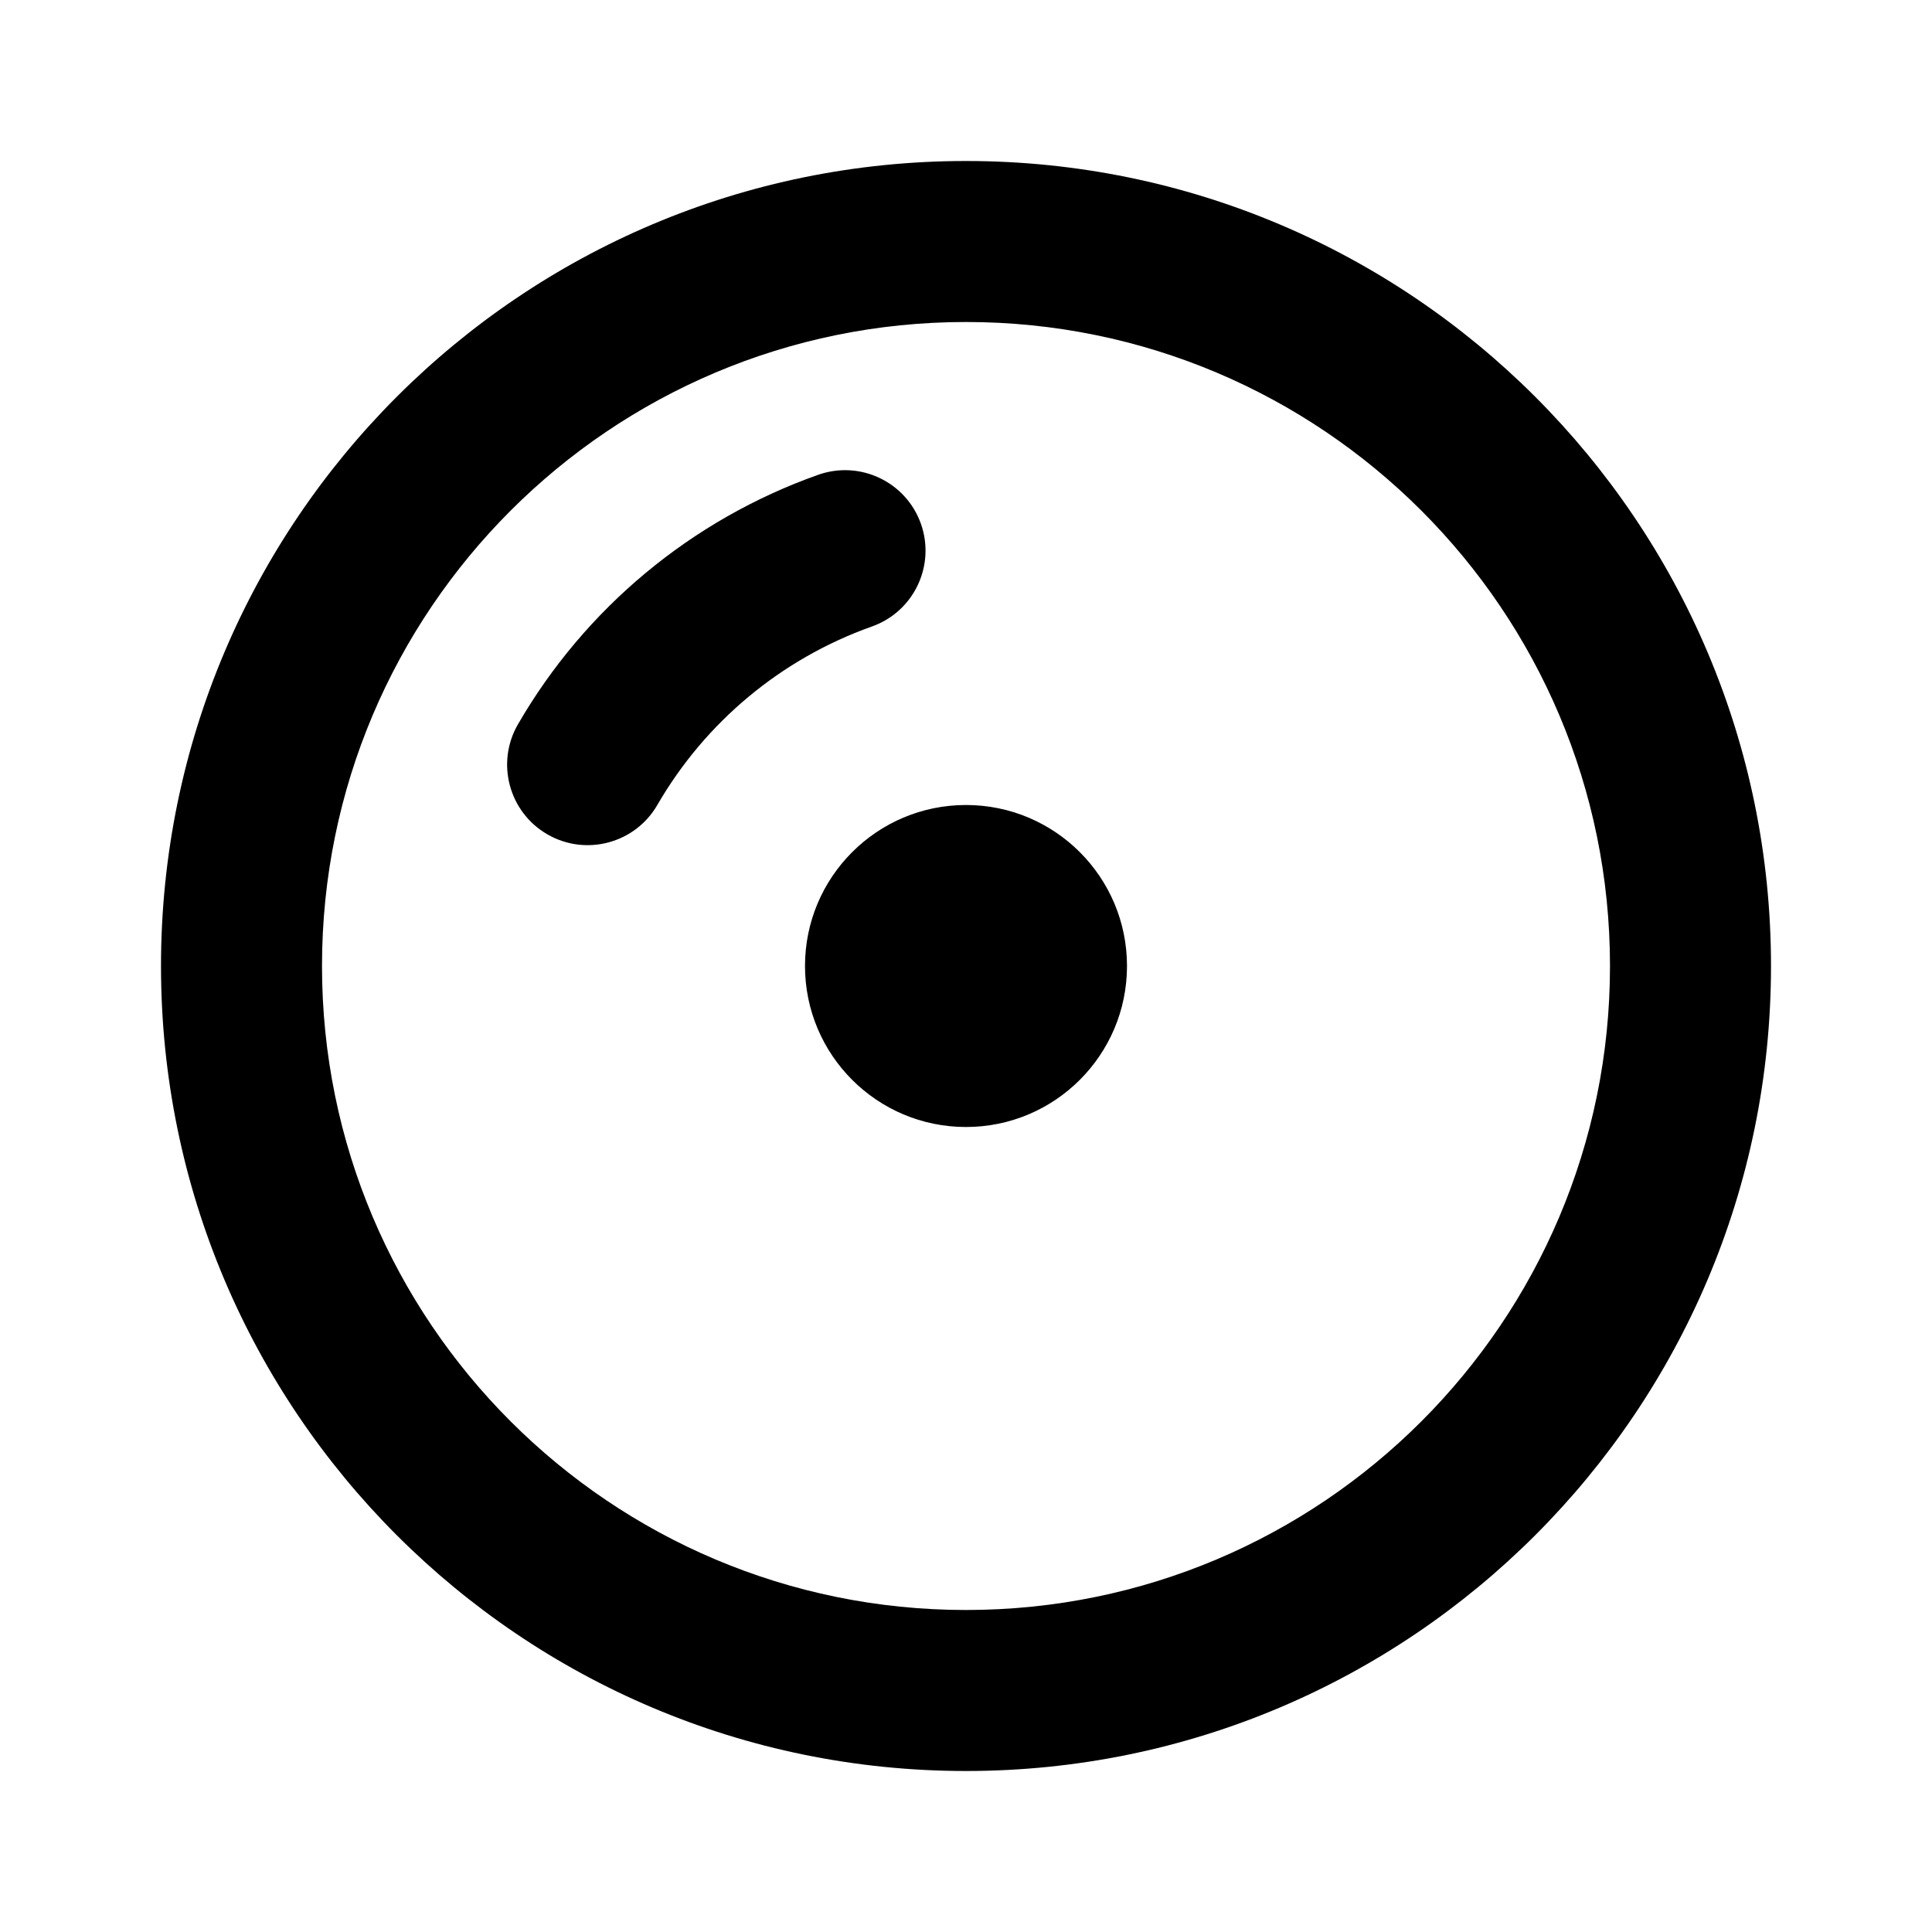
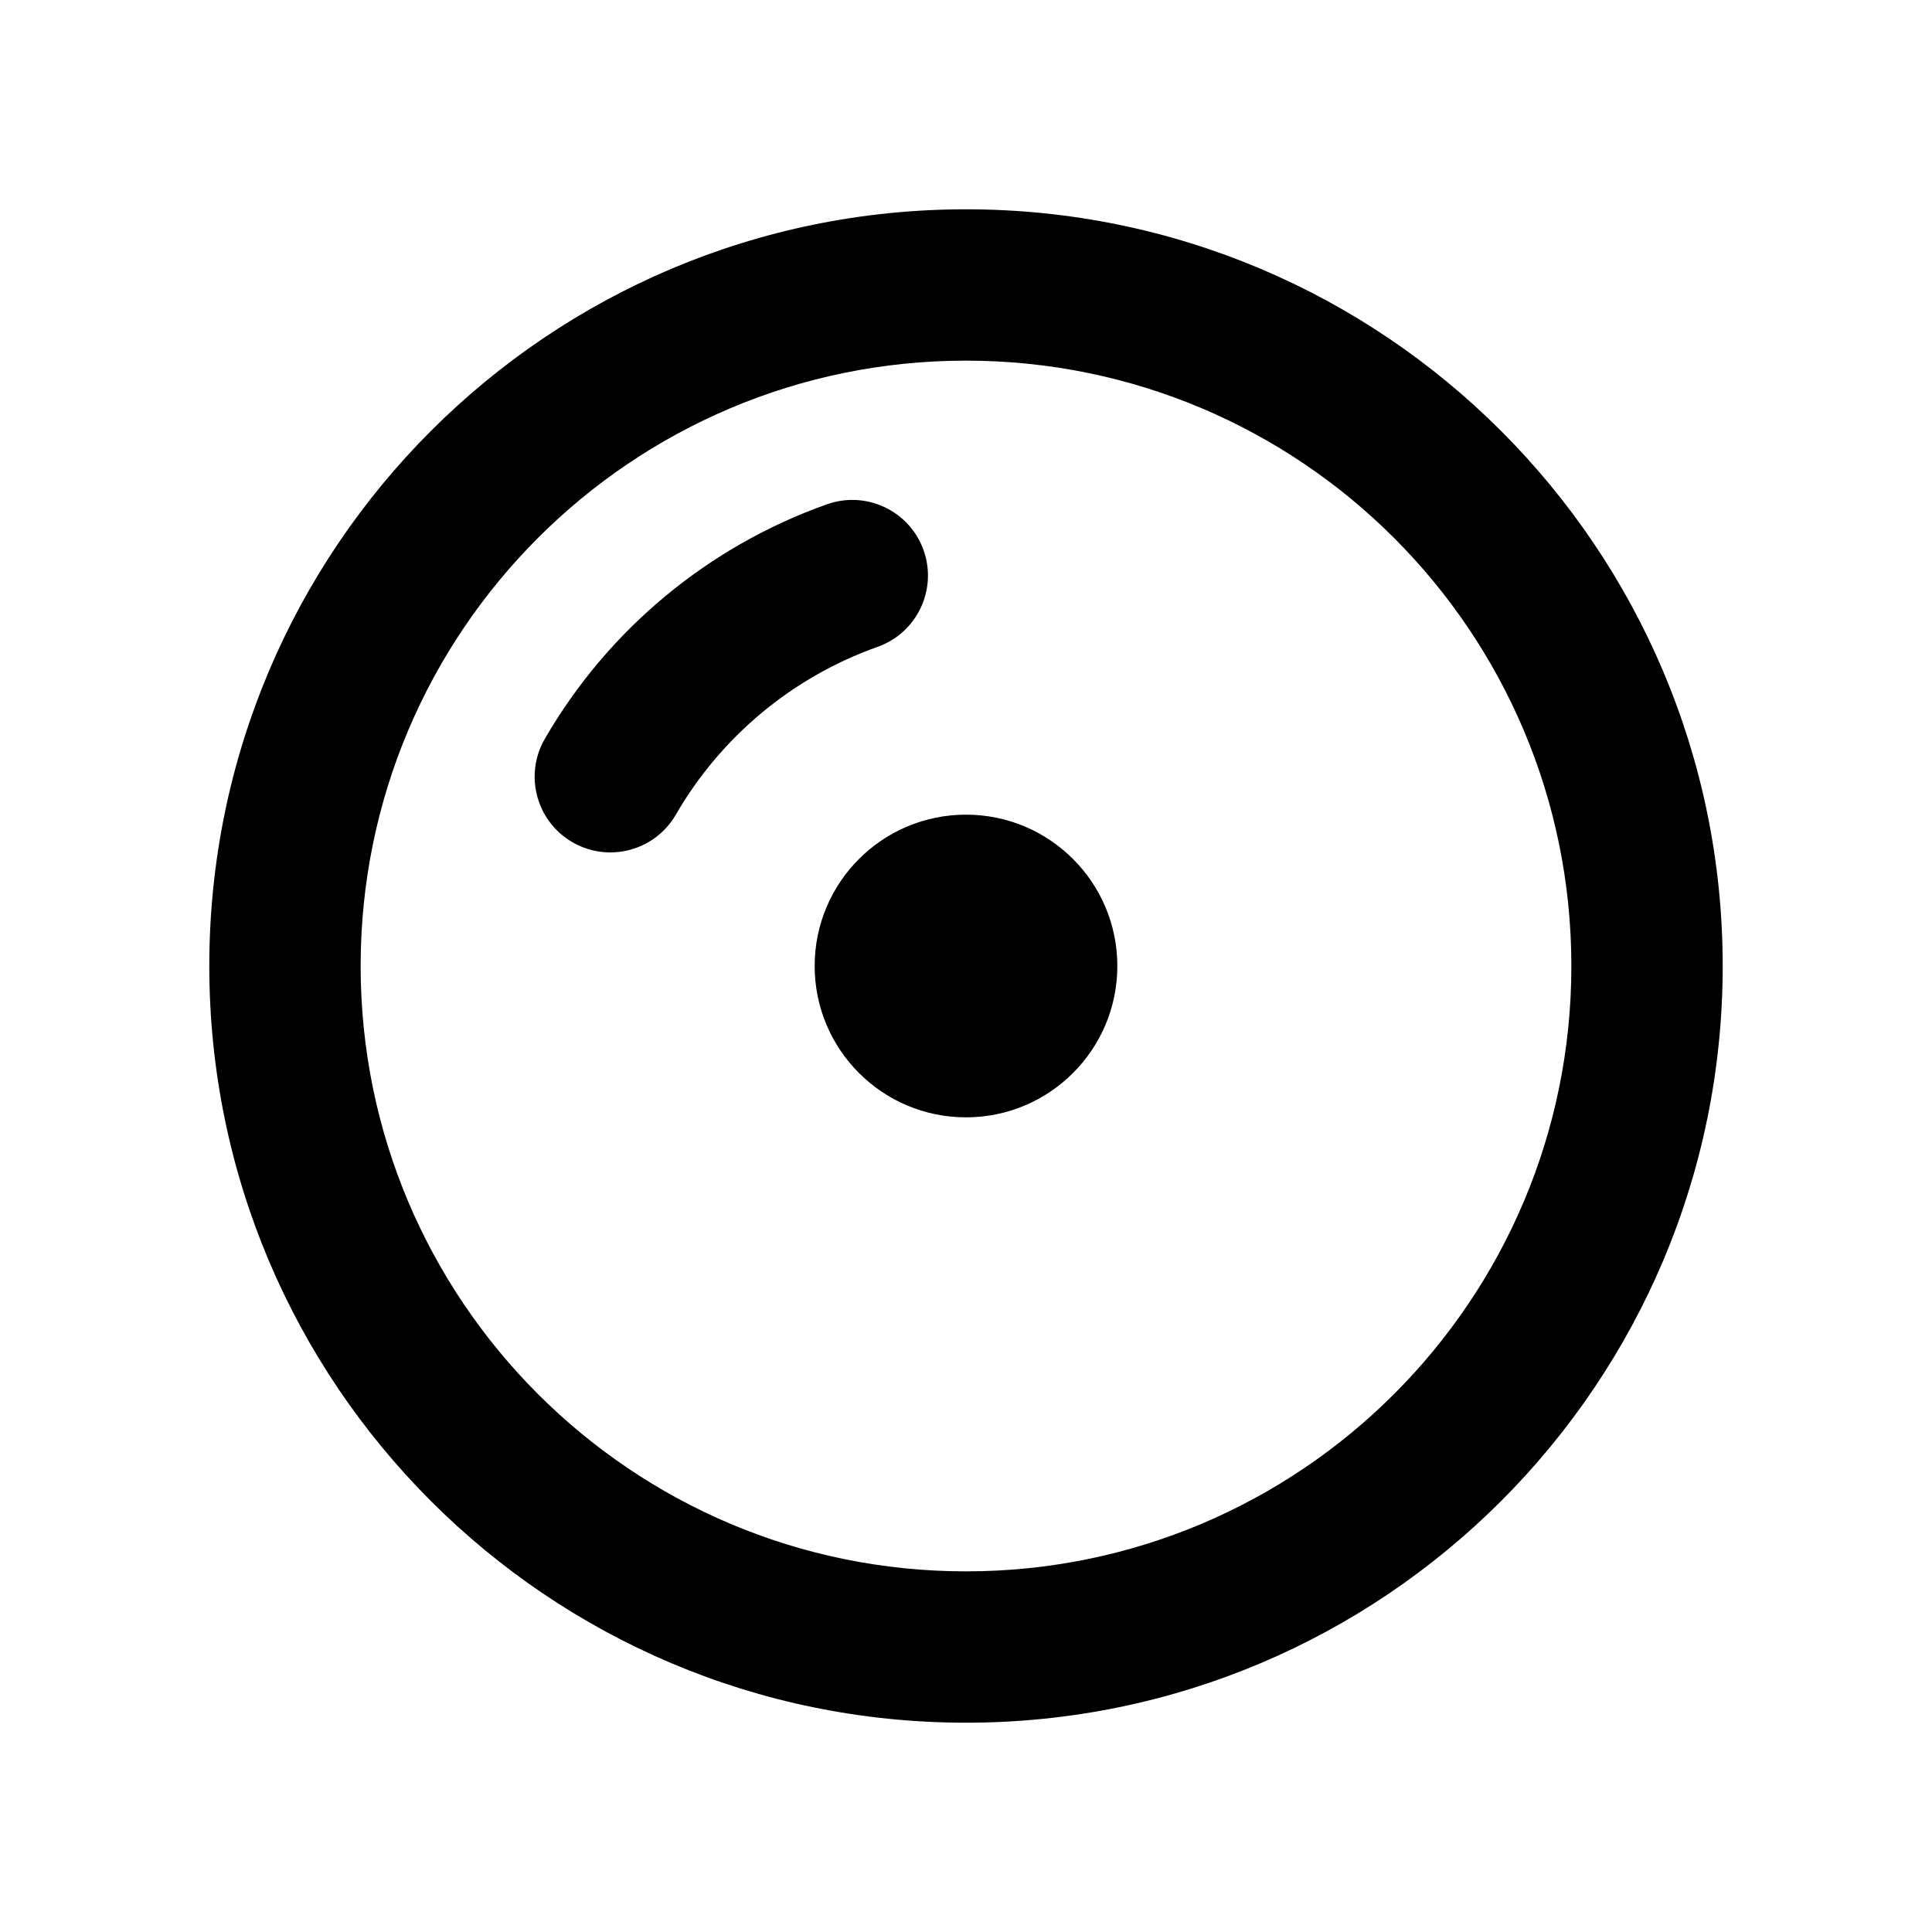
- <svg xmlns="http://www.w3.org/2000/svg" width="24" height="24">
+ <svg xmlns="http://www.w3.org/2000/svg" width="24" height="24" viewBox="0 0 24 24">
  <g fill="none">
    <path d="M24 0v24H0V0zM12.593 23.258l-.011.002-.071.035-.02.004-.014-.004-.071-.035c-.01-.004-.019-.001-.024.005l-.004.01-.017.428.005.02.01.013.104.074.015.004.012-.004.104-.074.012-.016.004-.017-.017-.427c-.002-.01-.009-.017-.017-.018m.265-.113-.013.002-.185.093-.01.01-.003.011.018.43.005.012.008.007.201.093c.012.004.023 0 .029-.008l.004-.014-.034-.614c-.003-.012-.01-.02-.02-.022m-.715.002a.023.023 0 0 0-.027.006l-.006.014-.034.614c0 .012.007.02.017.024l.015-.002.201-.093.01-.008.004-.011.017-.43-.003-.012-.01-.01z" />
-     <path fill="currentColor" d="M12 2c5.523 0 10 4.477 10 10s-4.477 10-10 10S2 17.523 2 12 6.477 2 12 2m0 2a8 8 0 1 0 0 16 8 8 0 0 0 0-16m0 6a2 2 0 1 1 0 4 2 2 0 0 1 0-4m-.56-3.493a1 1 0 0 1-.61 1.276 5.02 5.02 0 0 0-2.664 2.216 1 1 0 1 1-1.732-1.001 7.019 7.019 0 0 1 3.73-3.1 1 1 0 0 1 1.276.609" />
+     <g transform="translate(12 12) scale(0.94) translate(-12 -12)">
+       <path fill="currentColor" d="M12 2c5.523 0 10 4.477 10 10s-4.477 10-10 10S2 17.523 2 12 6.477 2 12 2m0 2a8 8 0 1 0 0 16 8 8 0 0 0 0-16m0 6a2 2 0 1 1 0 4 2 2 0 0 1 0-4m-.56-3.493a1 1 0 0 1-.61 1.276 5.02 5.02 0 0 0-2.664 2.216 1 1 0 1 1-1.732-1.001 7.019 7.019 0 0 1 3.73-3.1 1 1 0 0 1 1.276.609" />
+     </g>
  </g>
</svg>
